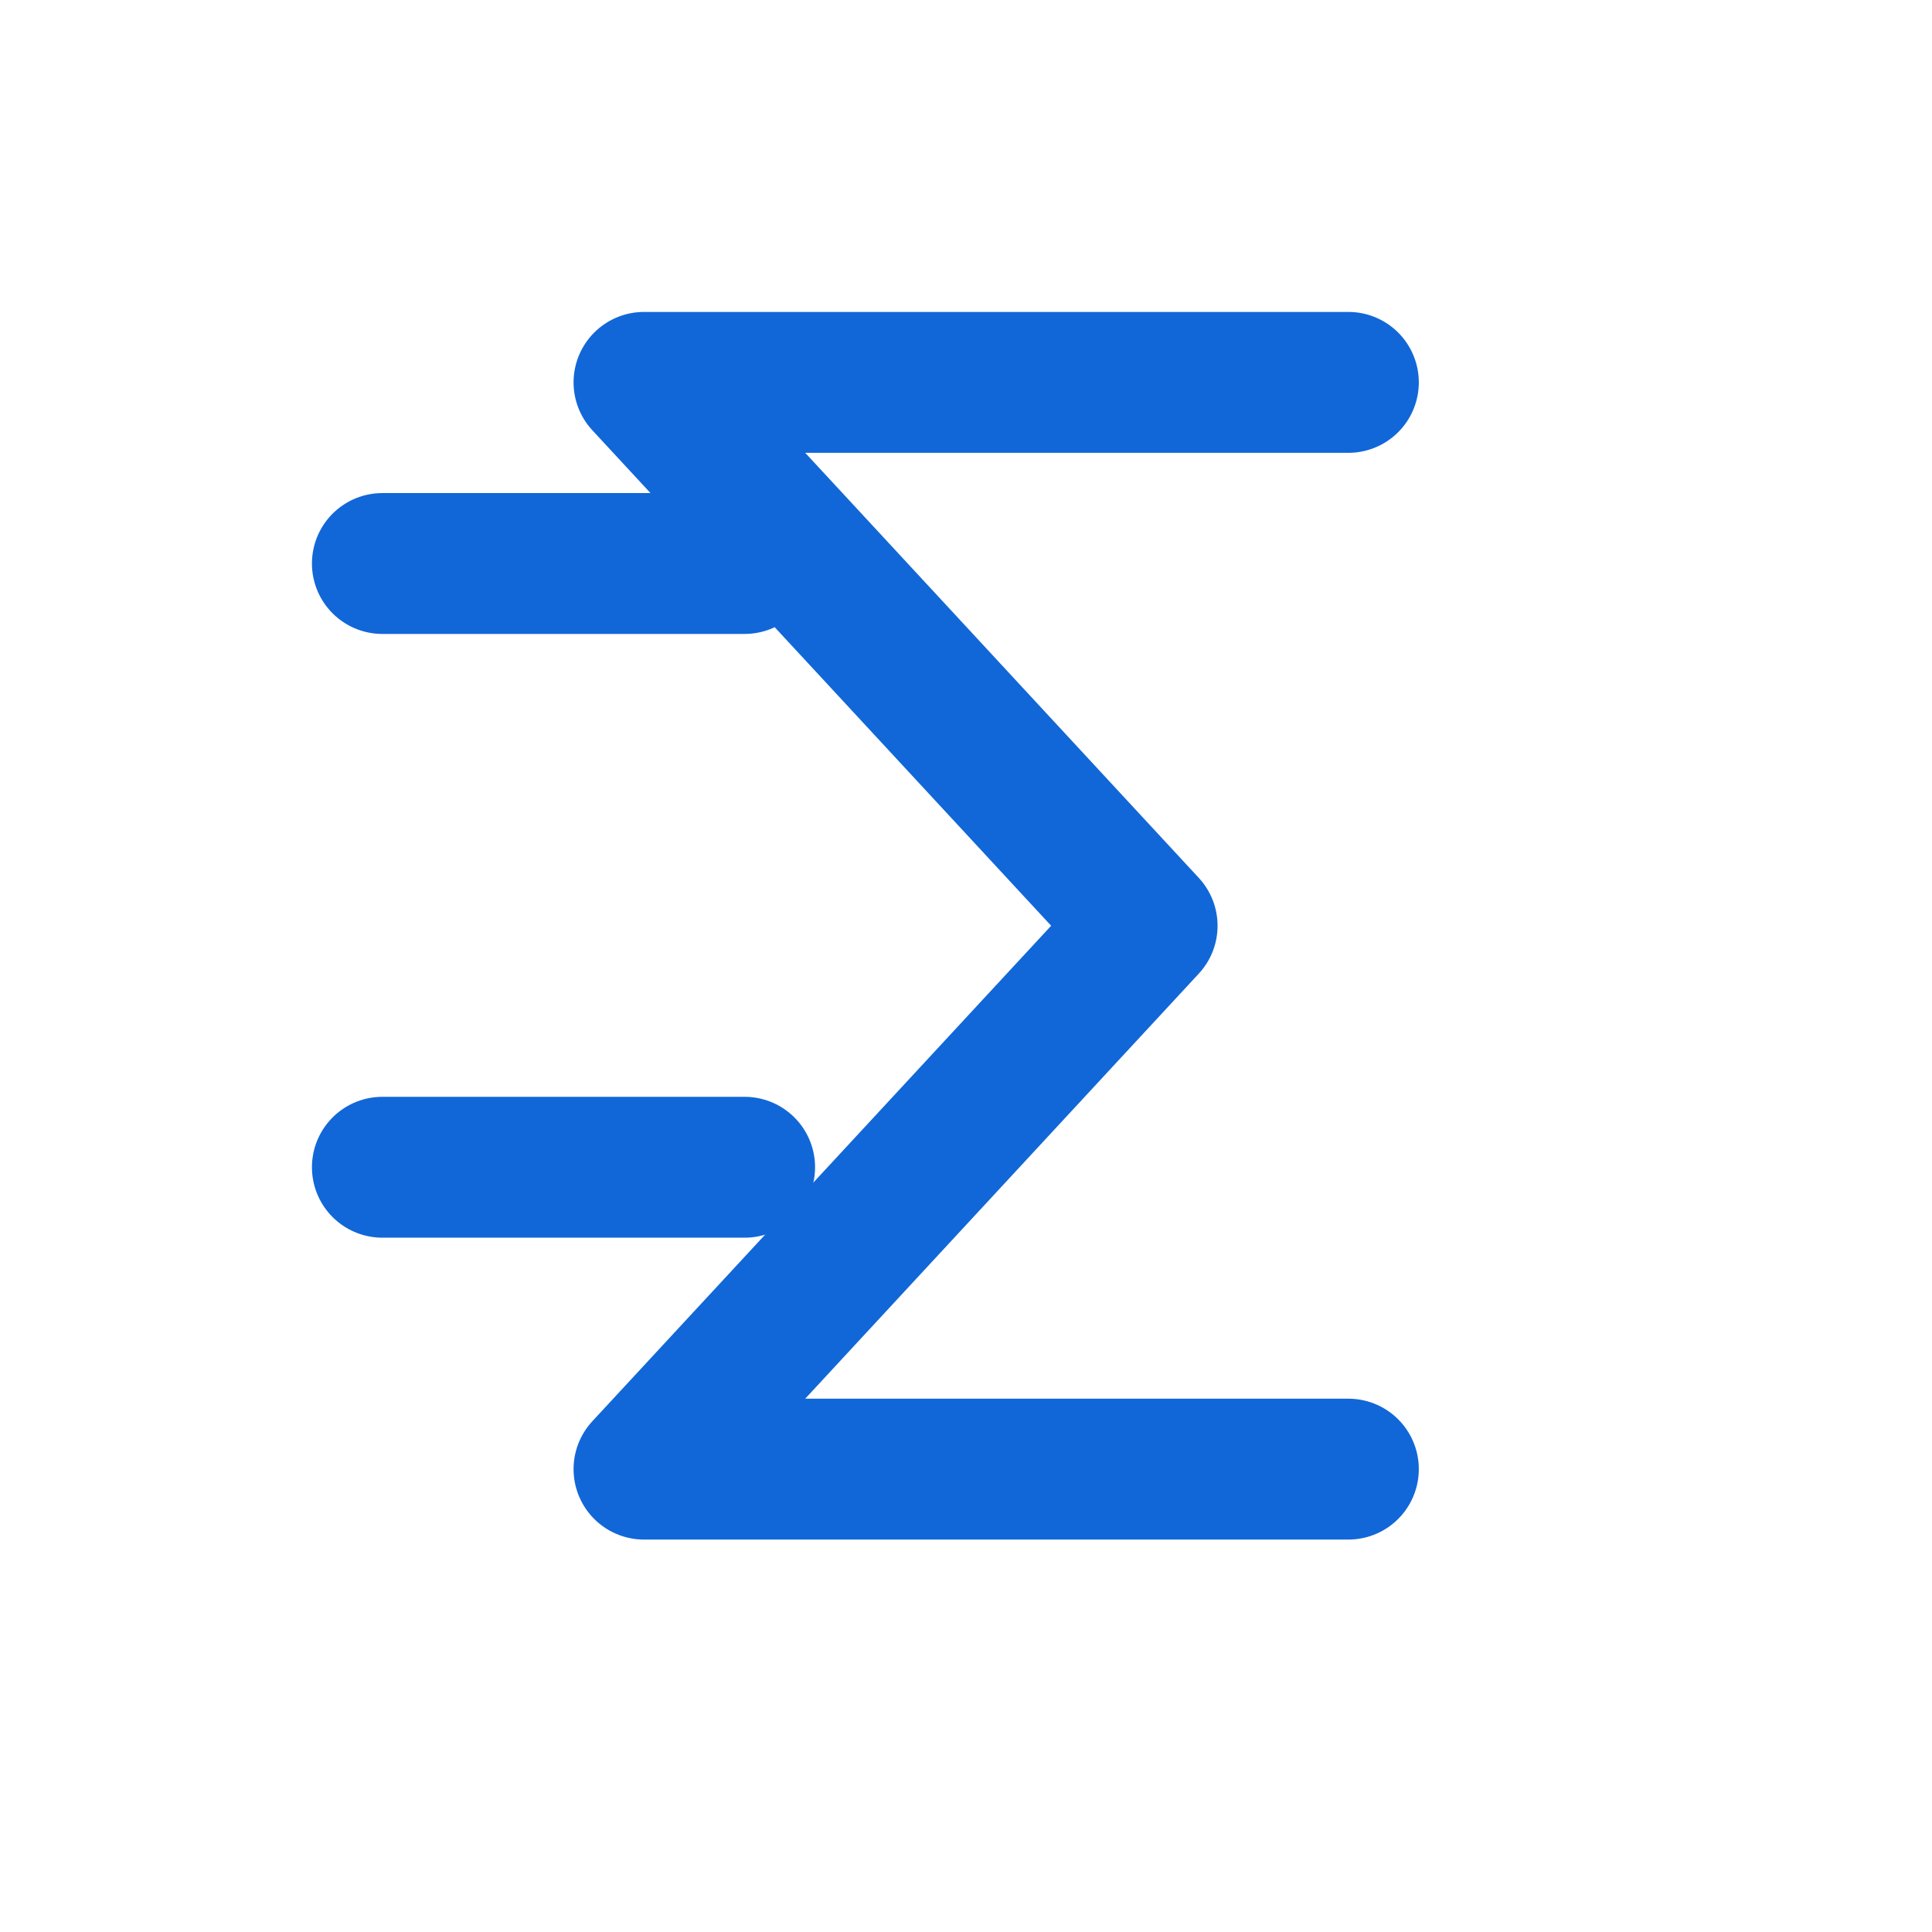
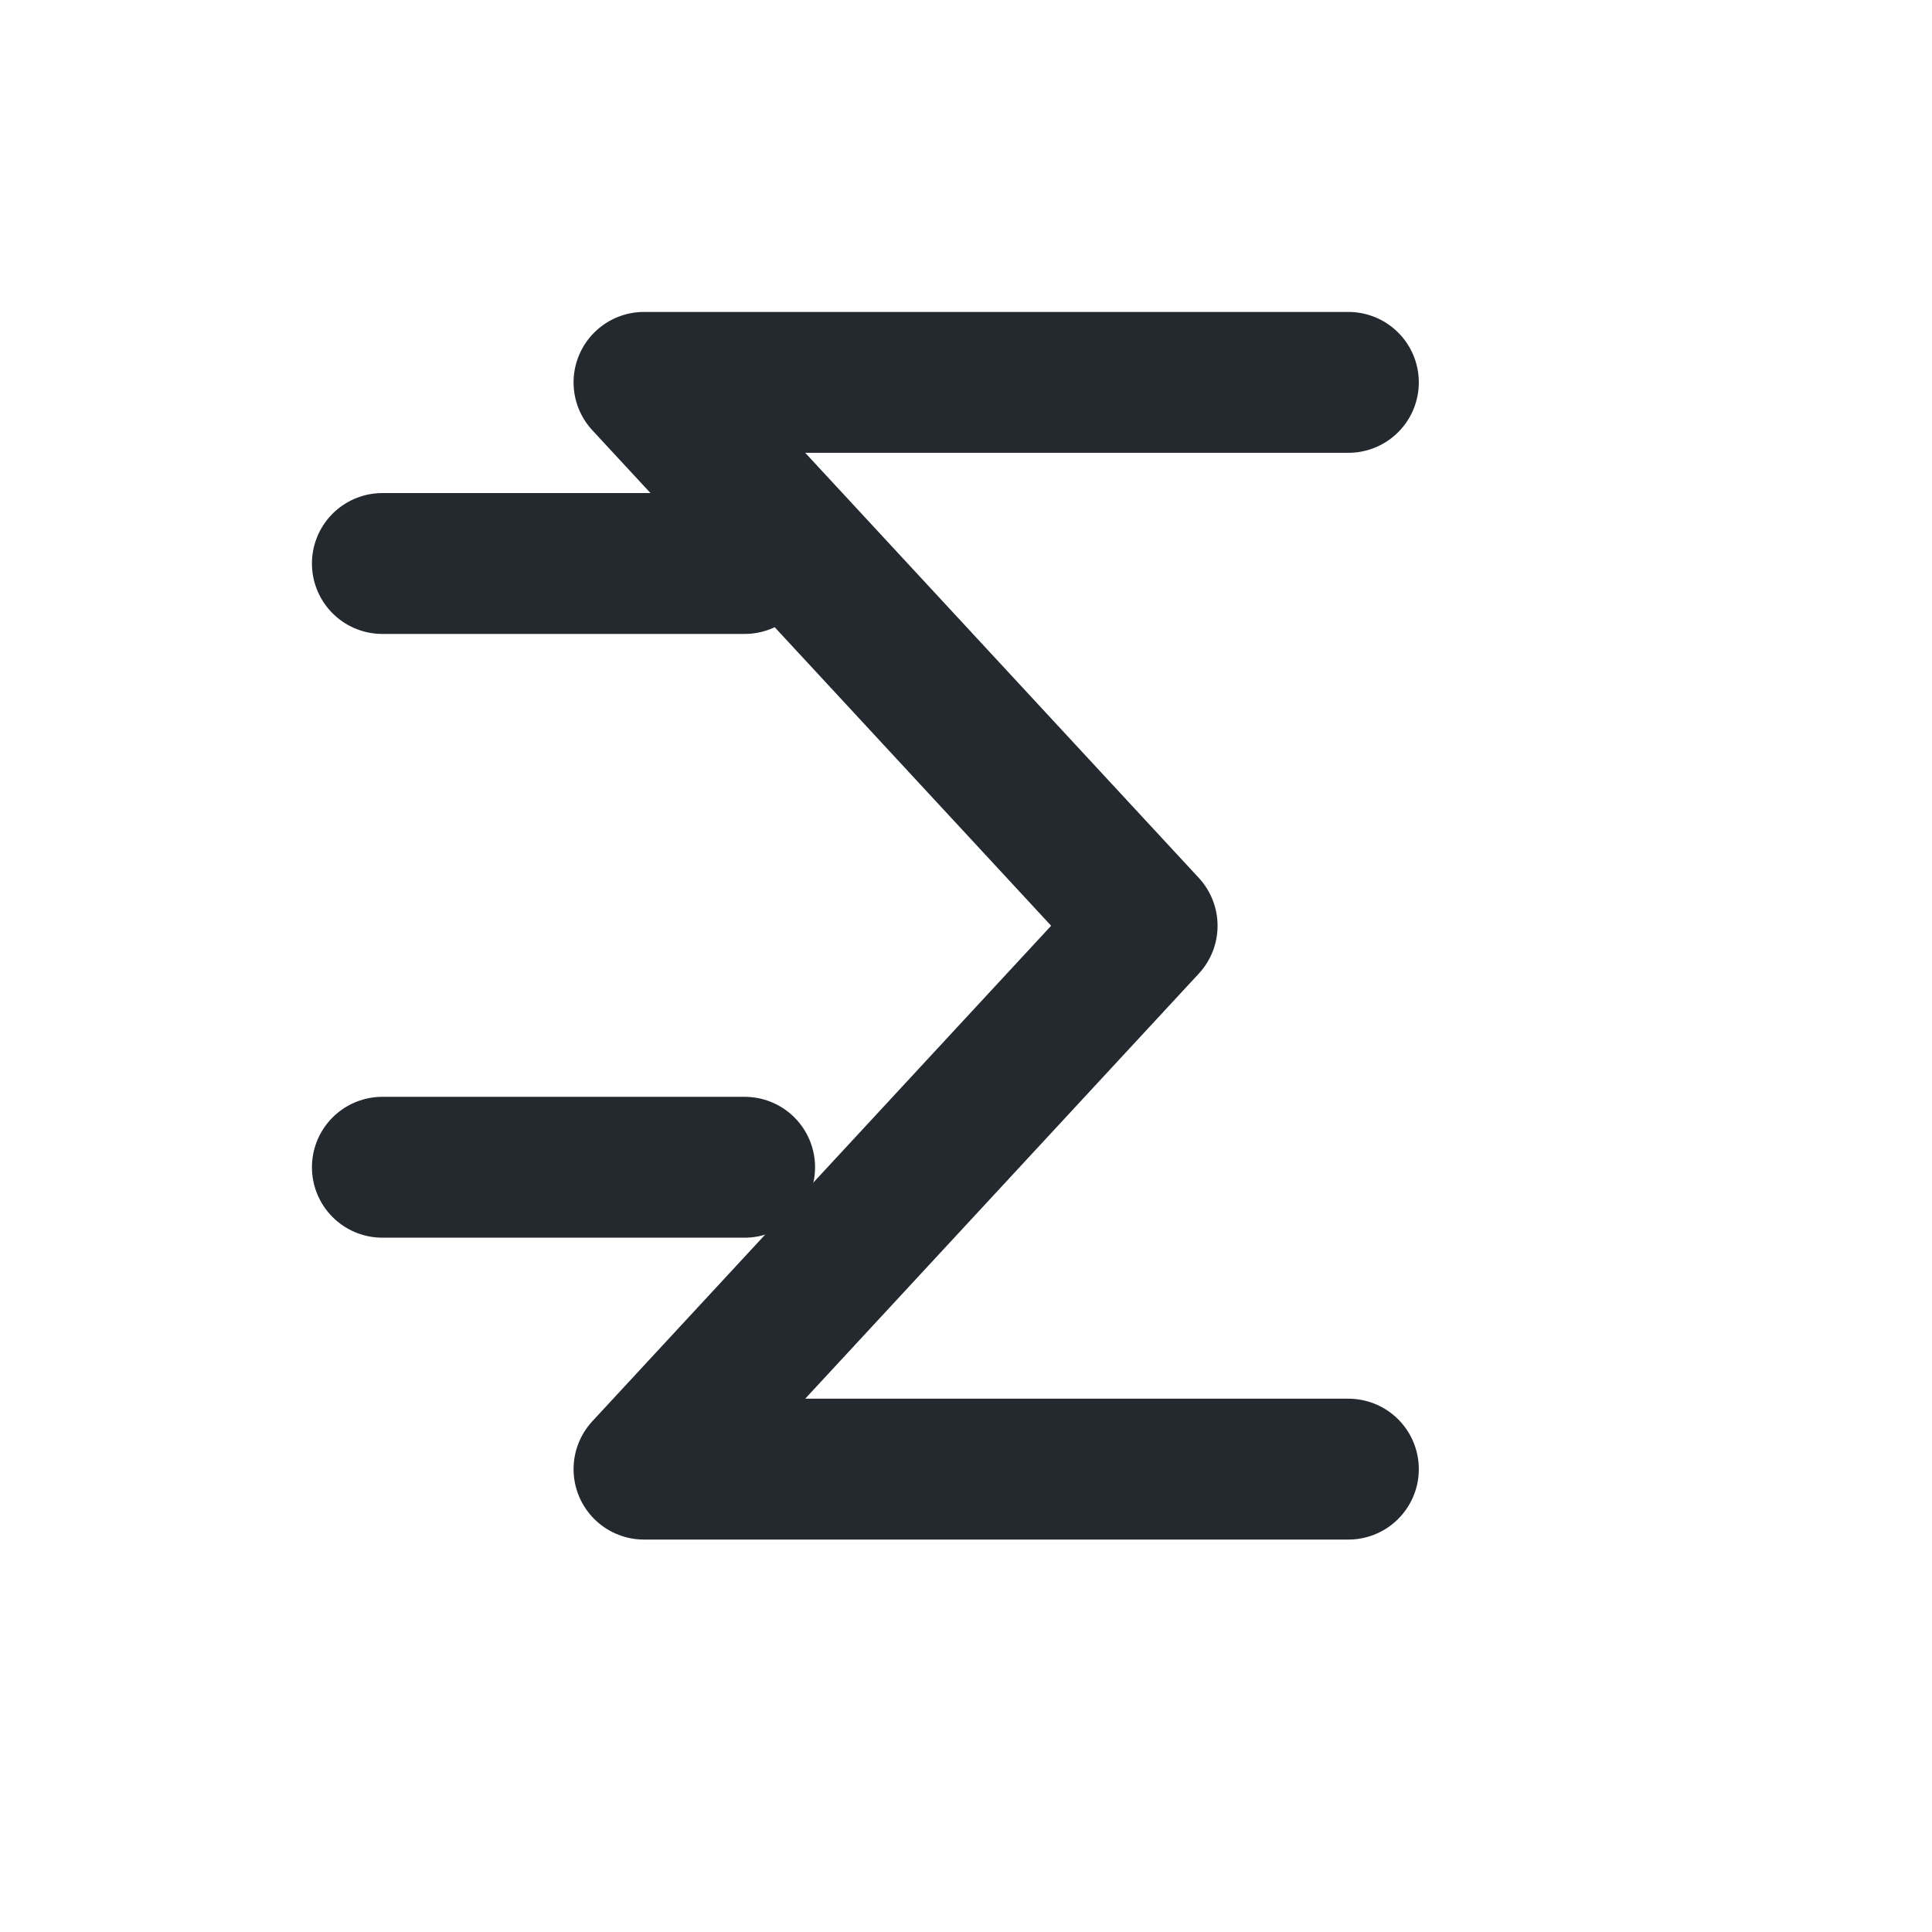
<svg xmlns="http://www.w3.org/2000/svg" width="96" height="96" viewBox="0 0 96 96" fill="none">
-   <g stroke="#1167d8" stroke-width="7" stroke-linecap="round" stroke-linejoin="round">
-     <path d="M67 19H32l25 27-25 27h35" stroke="#1167d8" stroke-width="7" stroke-linecap="round" stroke-linejoin="round" />
-     <path d="M19 28h18M19 58h18" stroke="#1167d8" stroke-width="7" stroke-linecap="round" stroke-linejoin="round" />
+   <g stroke="#24292f" stroke-width="7" stroke-linecap="round" stroke-linejoin="round">
+     <path d="M67 19H32l25 27-25 27h35" stroke="#24292f" stroke-width="7" stroke-linecap="round" stroke-linejoin="round" />
+     <path d="M19 28h18M19 58h18" stroke="#24292f" stroke-width="7" stroke-linecap="round" stroke-linejoin="round" />
  </g>
</svg>
